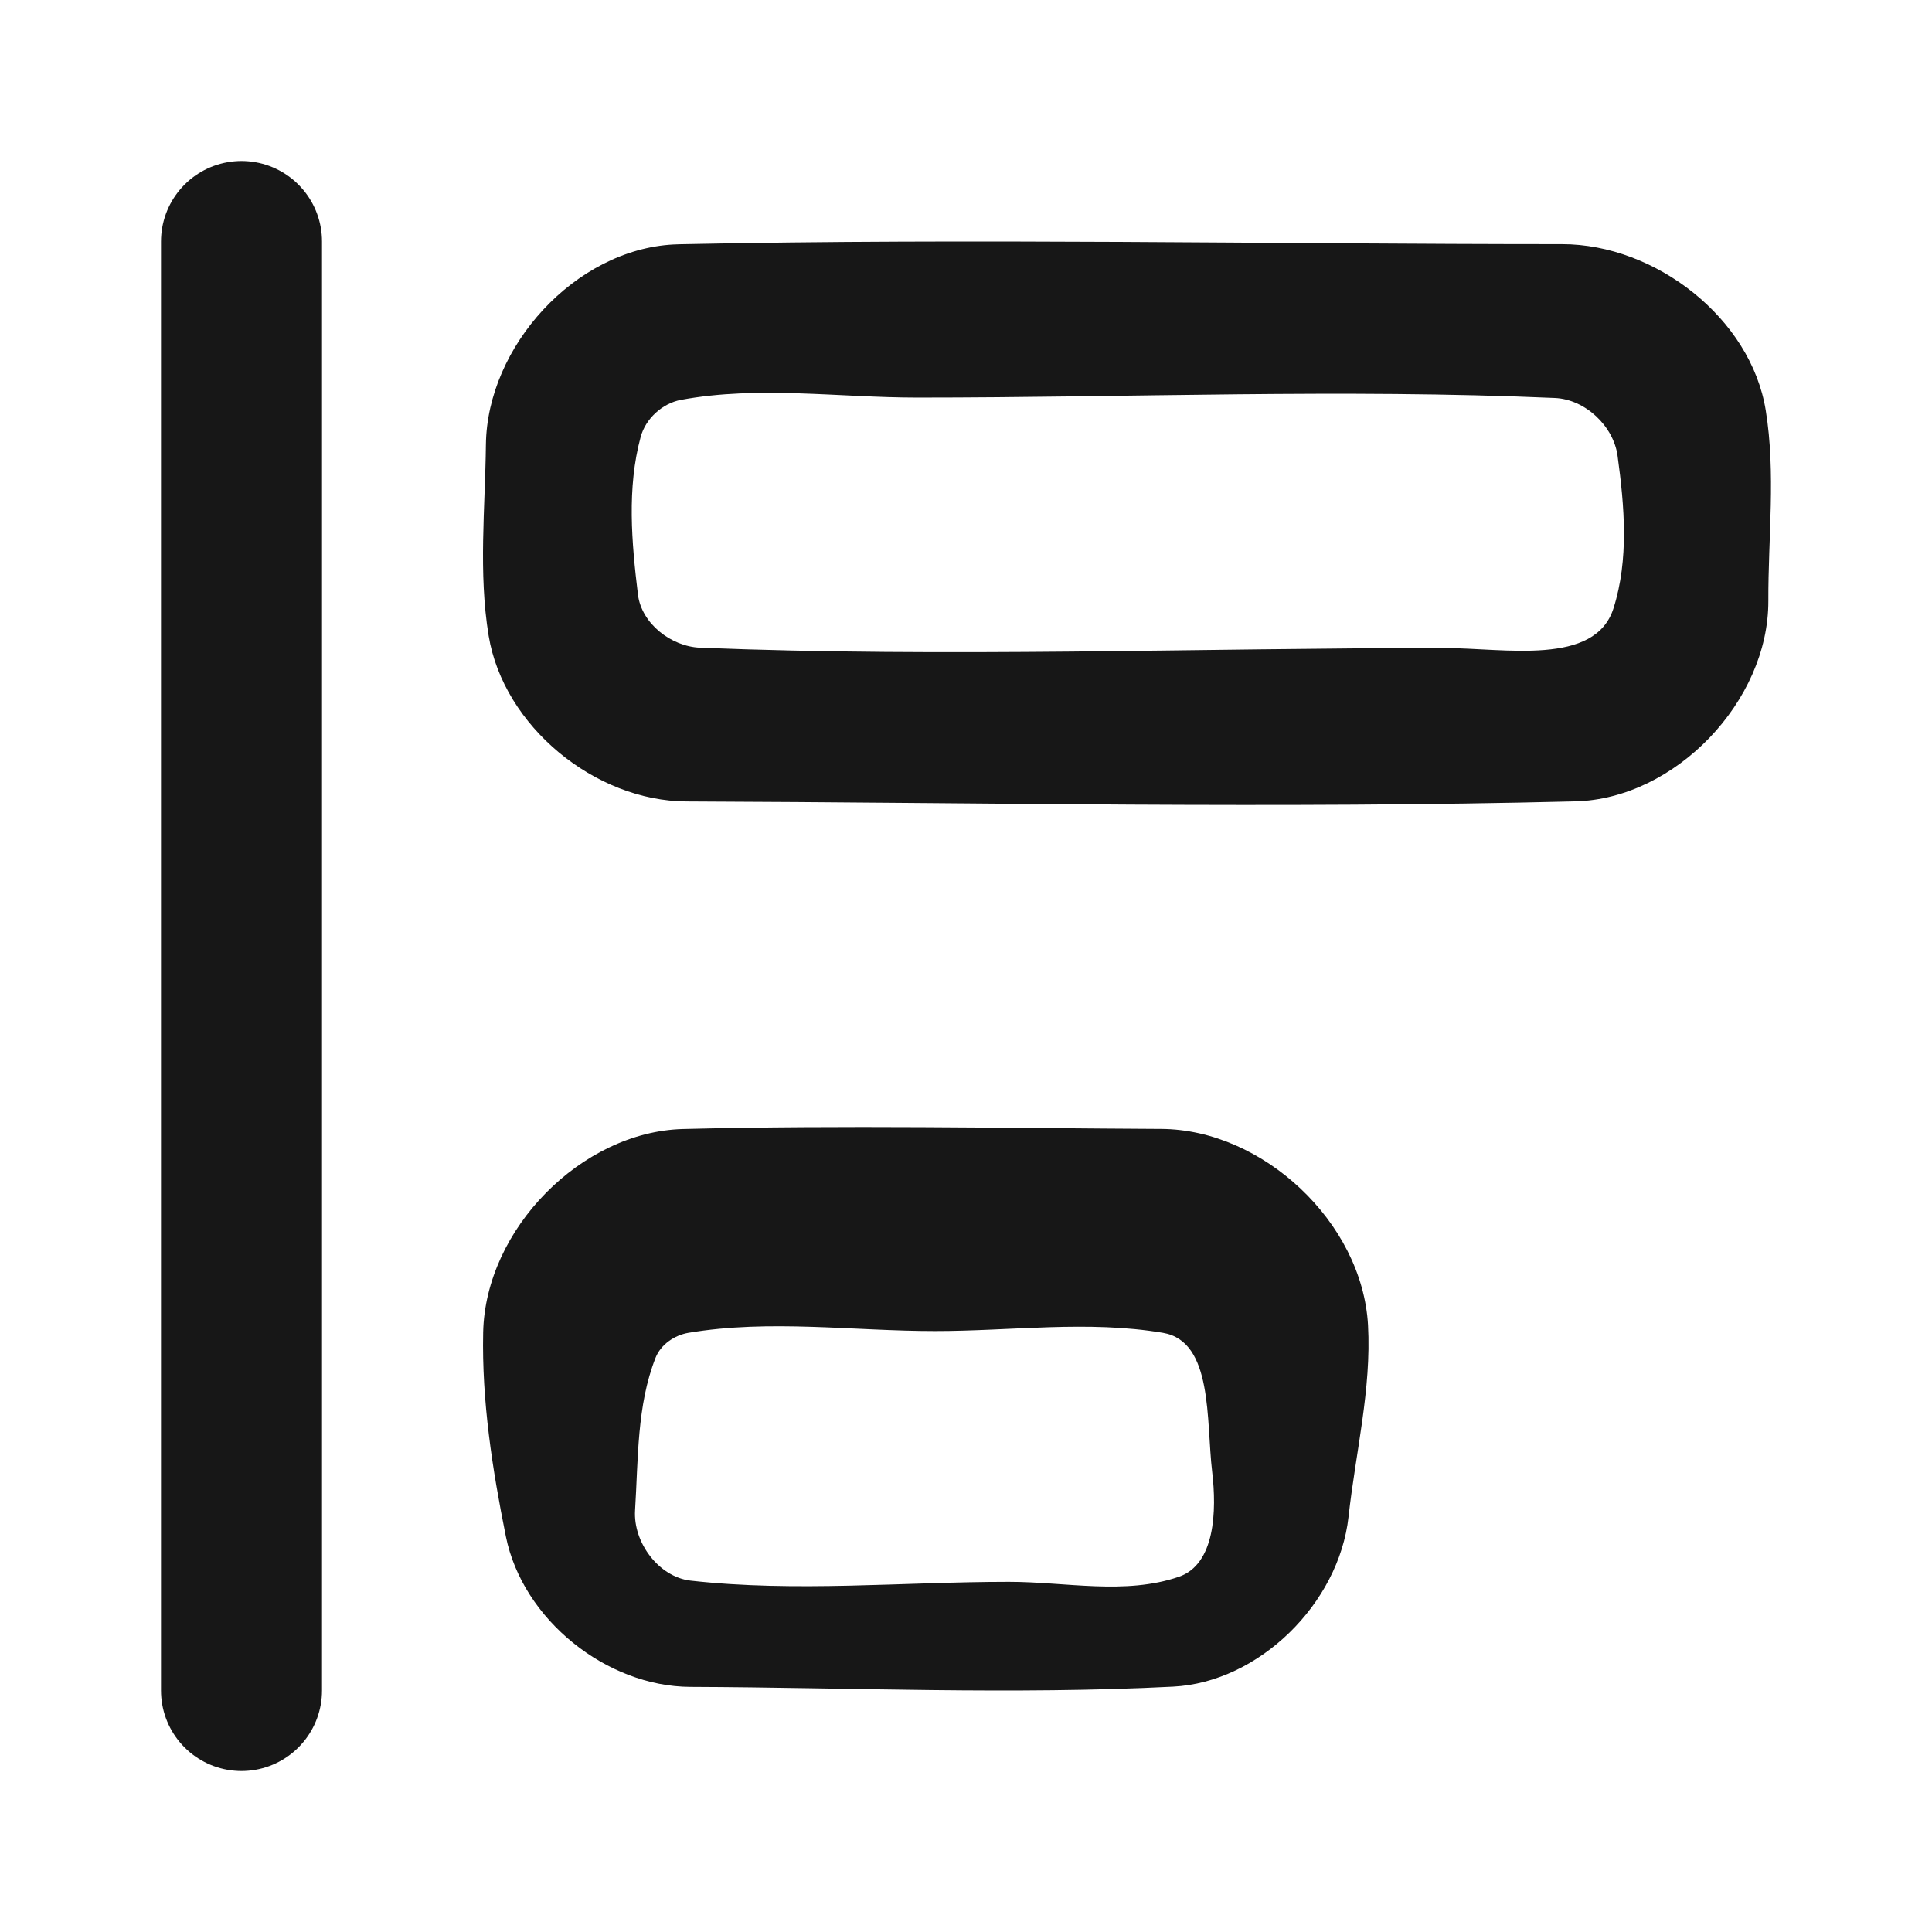
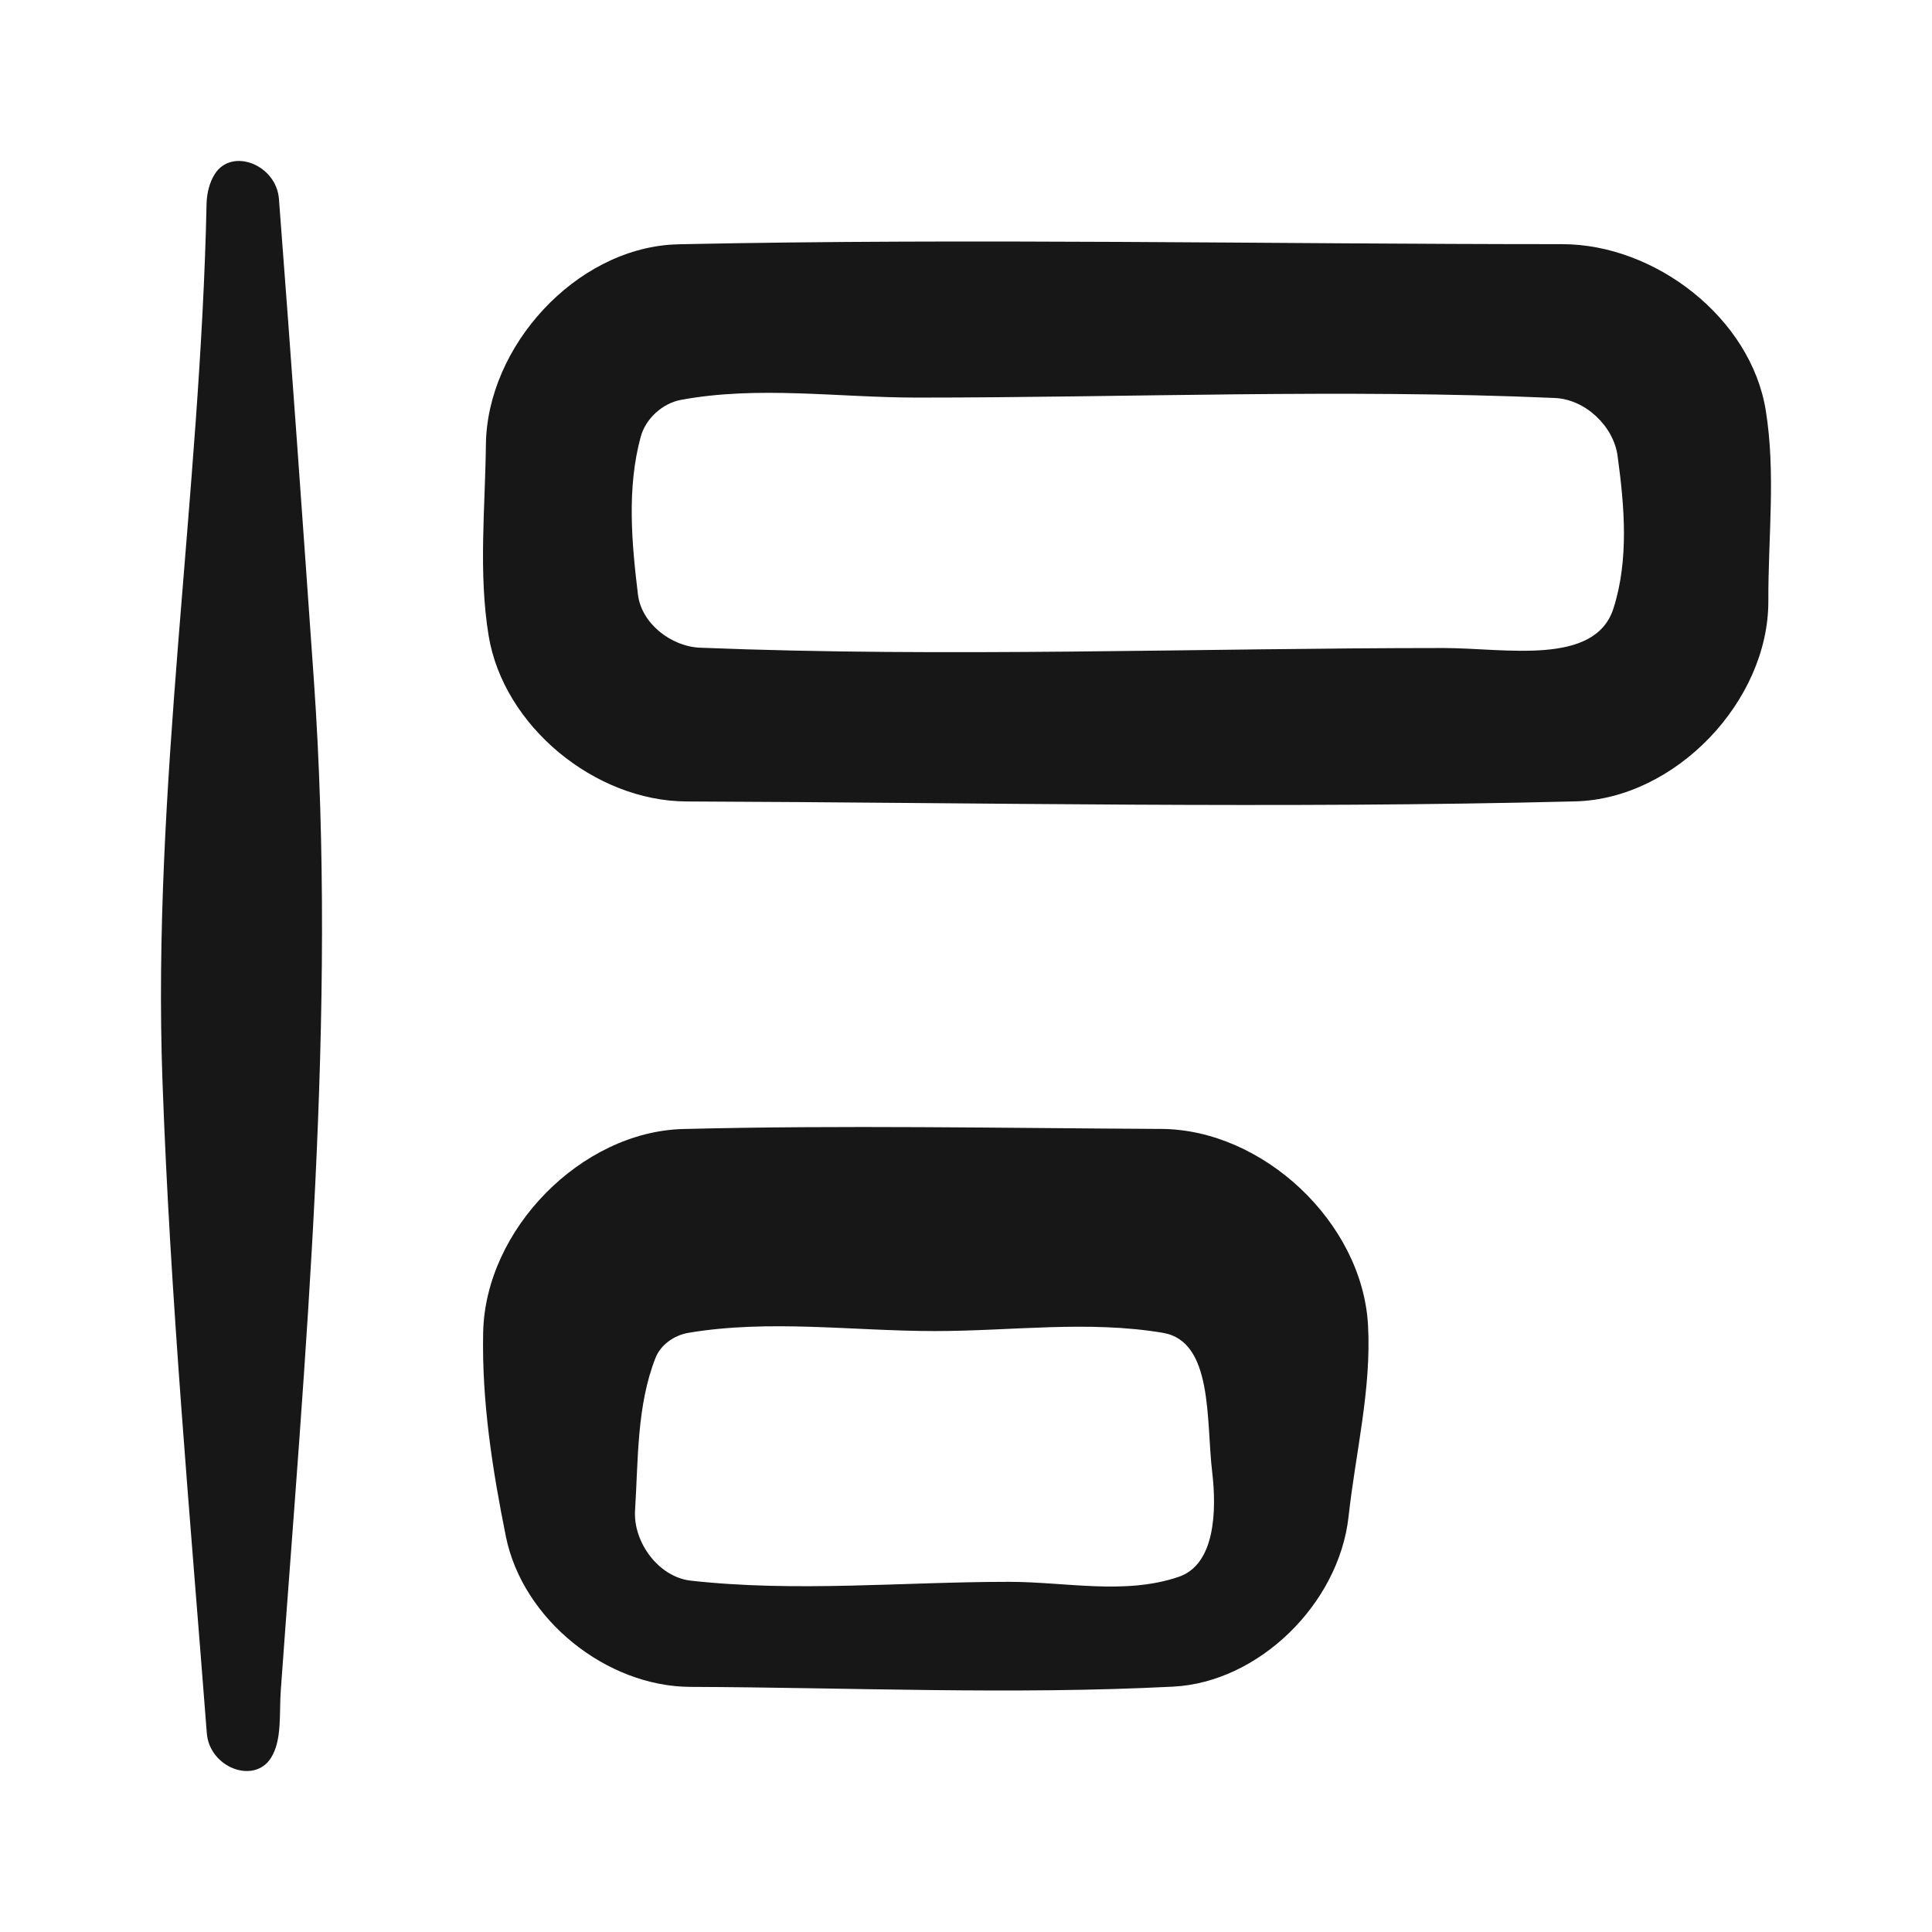
- <svg xmlns="http://www.w3.org/2000/svg" fill="none" stroke="currentColor" stroke-linecap="round" stroke-linejoin="round" stroke-width="2" viewBox="0 0 24 24">
+ <svg xmlns="http://www.w3.org/2000/svg" viewBox="0 0 24 24">
  <style data-variable-width-theme="true">:root{color:#171717}@media(prefers-color-scheme:dark){:root{color:#c6c6c6}}</style>
-   <path d="M3 3v18" stroke-width="2" />
+   <path d="M2.566 2.532C2.489 6.168 1.888 9.787 2.018 13.421C2.115 16.131 2.361 18.829 2.569 21.529C2.601 21.955 3.153 22.17 3.365 21.839C3.507 21.616 3.467 21.285 3.488 20.998C3.788 16.825 4.191 12.623 3.899 8.448C3.759 6.455 3.618 4.463 3.465 2.471C3.432 2.045 2.88 1.83 2.669 2.161C2.603 2.264 2.569 2.399 2.566 2.532Z" fill="currentColor" fill-rule="evenodd" />
  <path d="M8.461 4.967C9.424 4.789 10.416 4.939 11.395 4.939C14.036 4.939 16.678 4.829 19.315 4.944C19.69 4.96 20.043 5.29 20.094 5.662C20.18 6.291 20.236 6.949 20.044 7.555C19.815 8.279 18.695 8.05 17.936 8.05C14.856 8.05 11.773 8.169 8.696 8.046C8.336 8.031 7.969 7.745 7.925 7.387C7.846 6.737 7.787 6.063 7.958 5.43C8.019 5.201 8.228 5.01 8.461 4.967ZM8.367 3.037C7.148 3.1 6.051 4.301 6.036 5.523C6.027 6.315 5.942 7.115 6.07 7.897C6.255 9.021 7.391 9.952 8.529 9.956C12.209 9.97 15.89 10.048 19.569 9.955C20.812 9.924 21.971 8.71 21.967 7.465C21.964 6.676 22.061 5.878 21.935 5.099C21.751 3.953 20.564 3.033 19.405 3.033C15.753 3.033 12.101 2.958 8.45 3.034C8.422 3.035 8.395 3.036 8.367 3.037Z" fill="currentColor" fill-rule="evenodd" stroke="none" />
  <path d="M8.551 16.557C9.561 16.387 10.595 16.535 11.617 16.535C12.562 16.535 13.516 16.4 14.447 16.557C15.072 16.663 14.982 17.644 15.058 18.284C15.115 18.765 15.096 19.432 14.645 19.587C13.976 19.817 13.24 19.65 12.533 19.65C11.214 19.65 9.889 19.782 8.578 19.635C8.185 19.59 7.864 19.163 7.889 18.761C7.929 18.124 7.91 17.461 8.143 16.868C8.208 16.702 8.378 16.587 8.551 16.557ZM8.485 14.025C7.225 14.058 6.028 15.269 6.002 16.553C5.984 17.404 6.116 18.253 6.284 19.086C6.493 20.122 7.537 20.951 8.575 20.955C10.575 20.963 12.576 21.054 14.573 20.952C15.639 20.898 16.632 19.922 16.752 18.842C16.839 18.048 17.038 17.257 16.994 16.46C16.922 15.181 15.685 14.031 14.427 14.024C12.447 14.014 10.465 13.975 8.485 14.025Z" fill="currentColor" fill-rule="evenodd" stroke="none" />
</svg>
